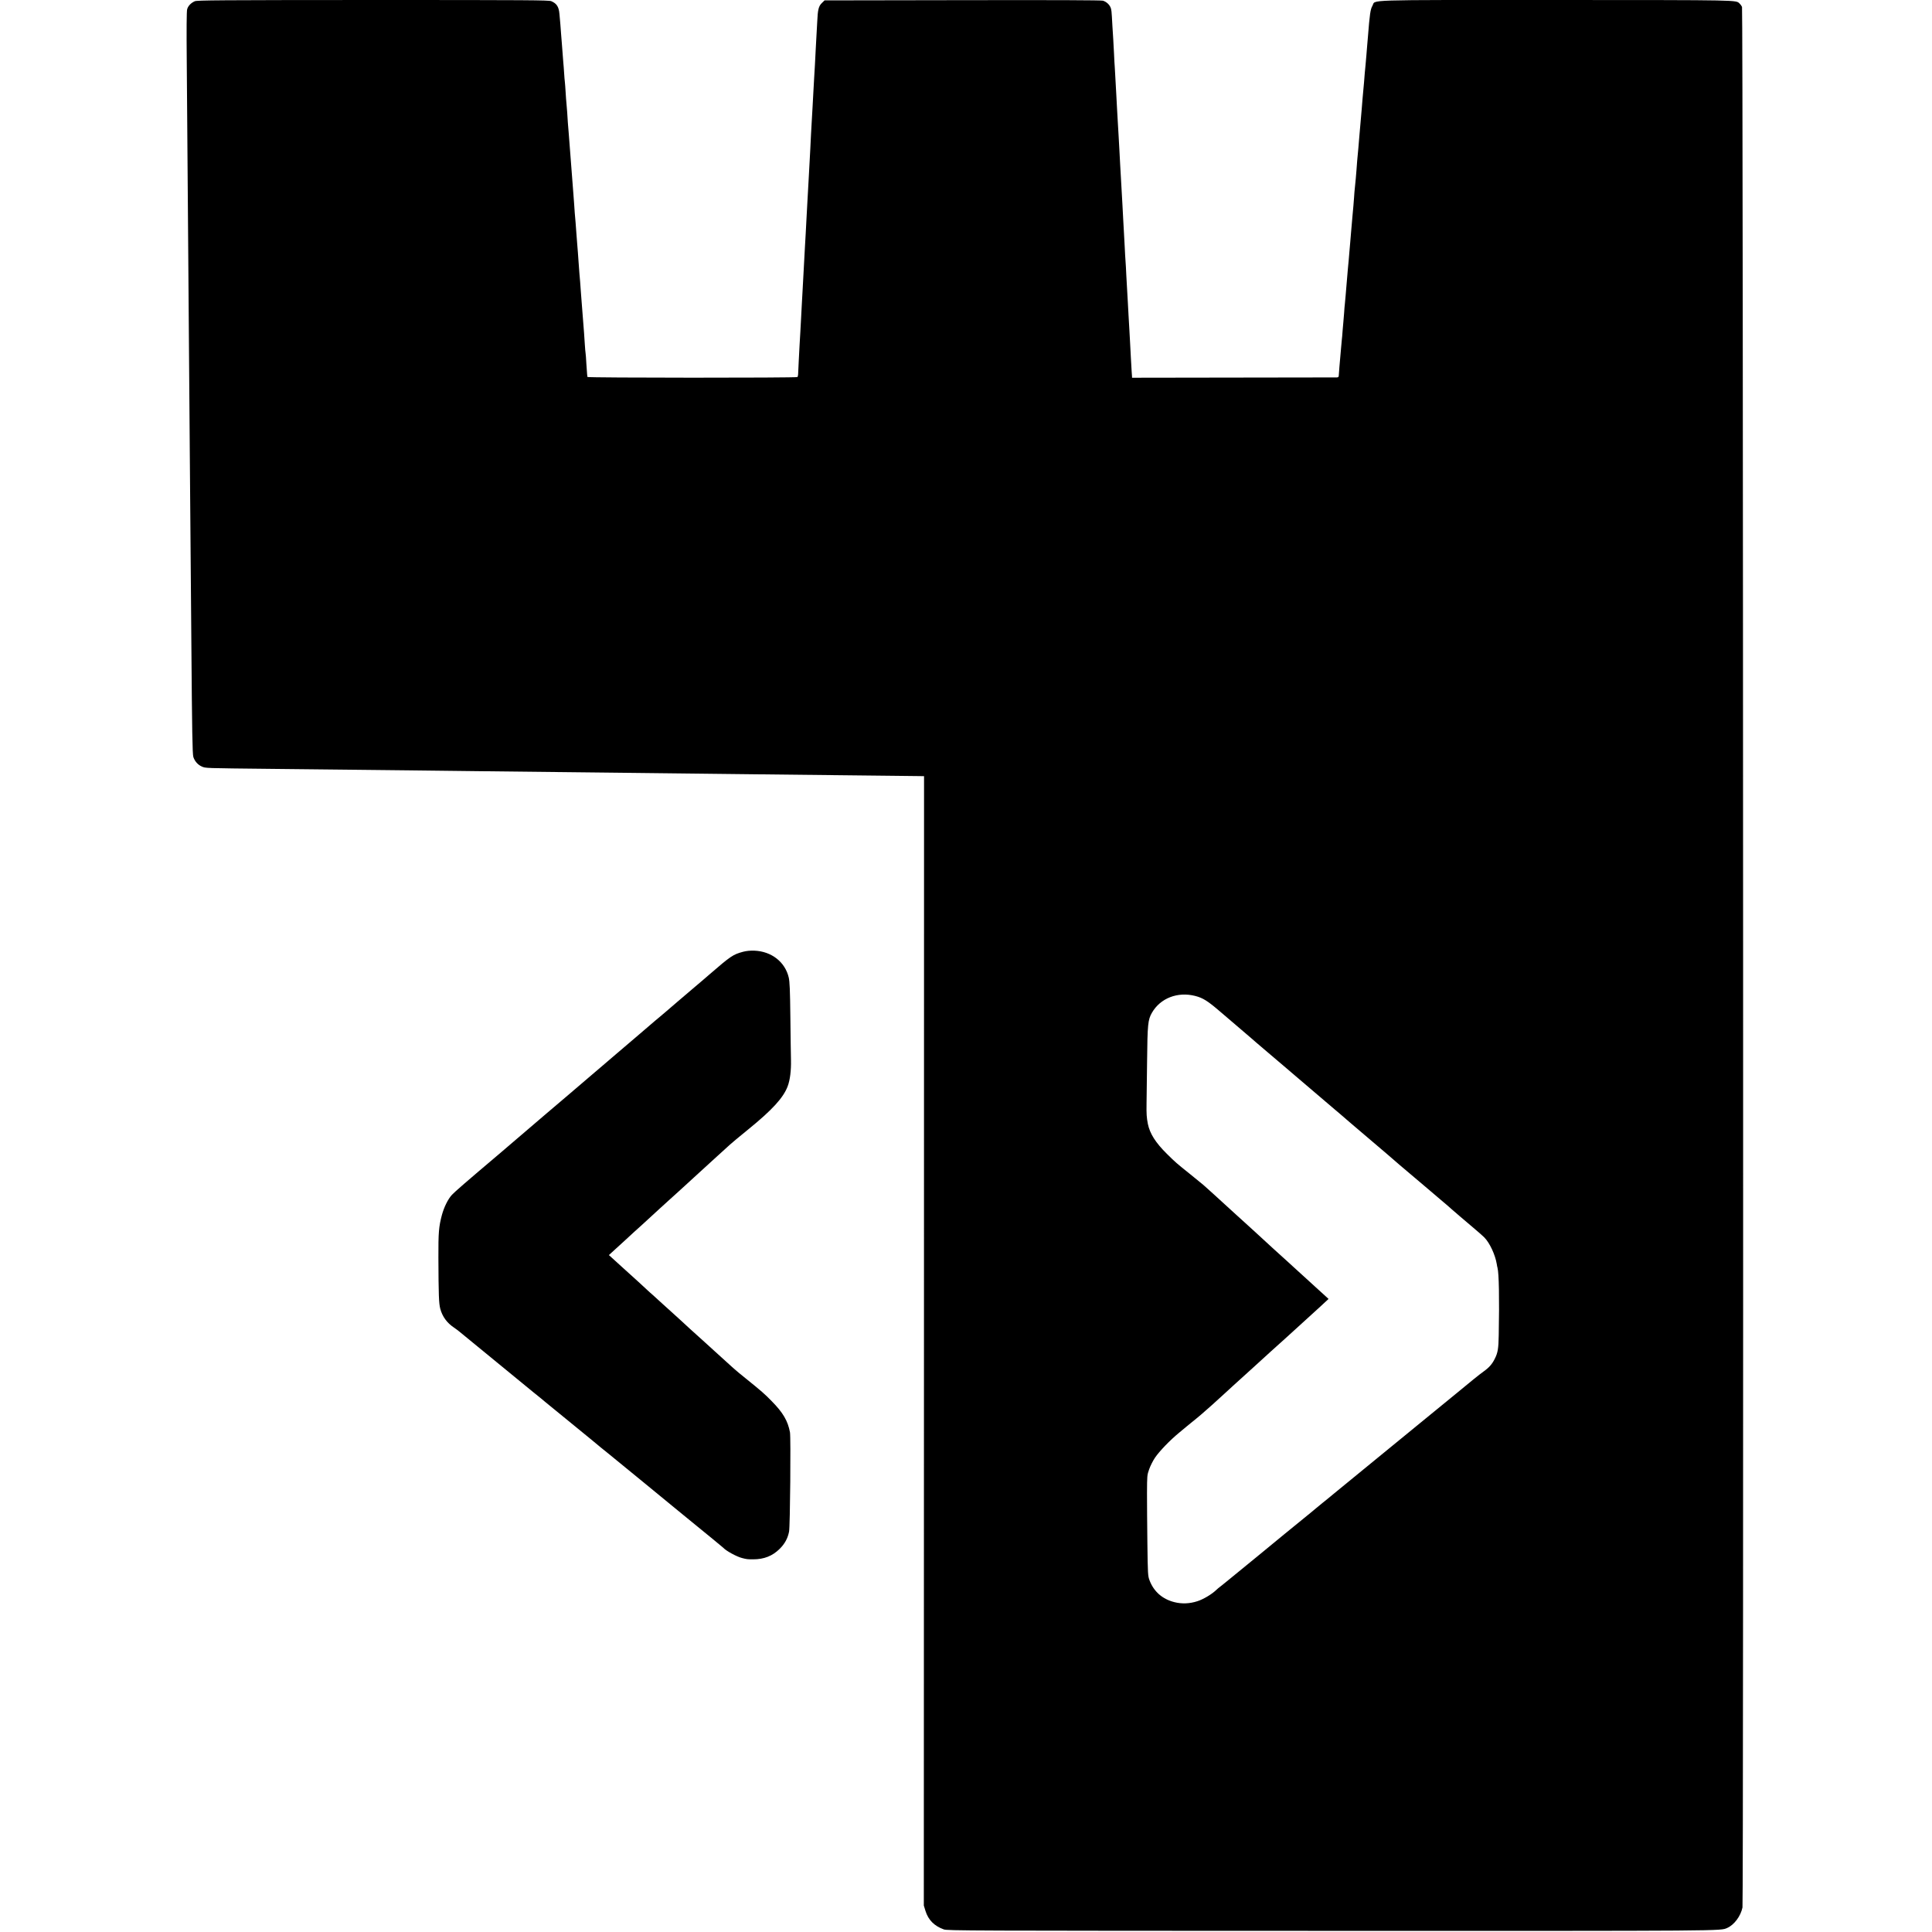
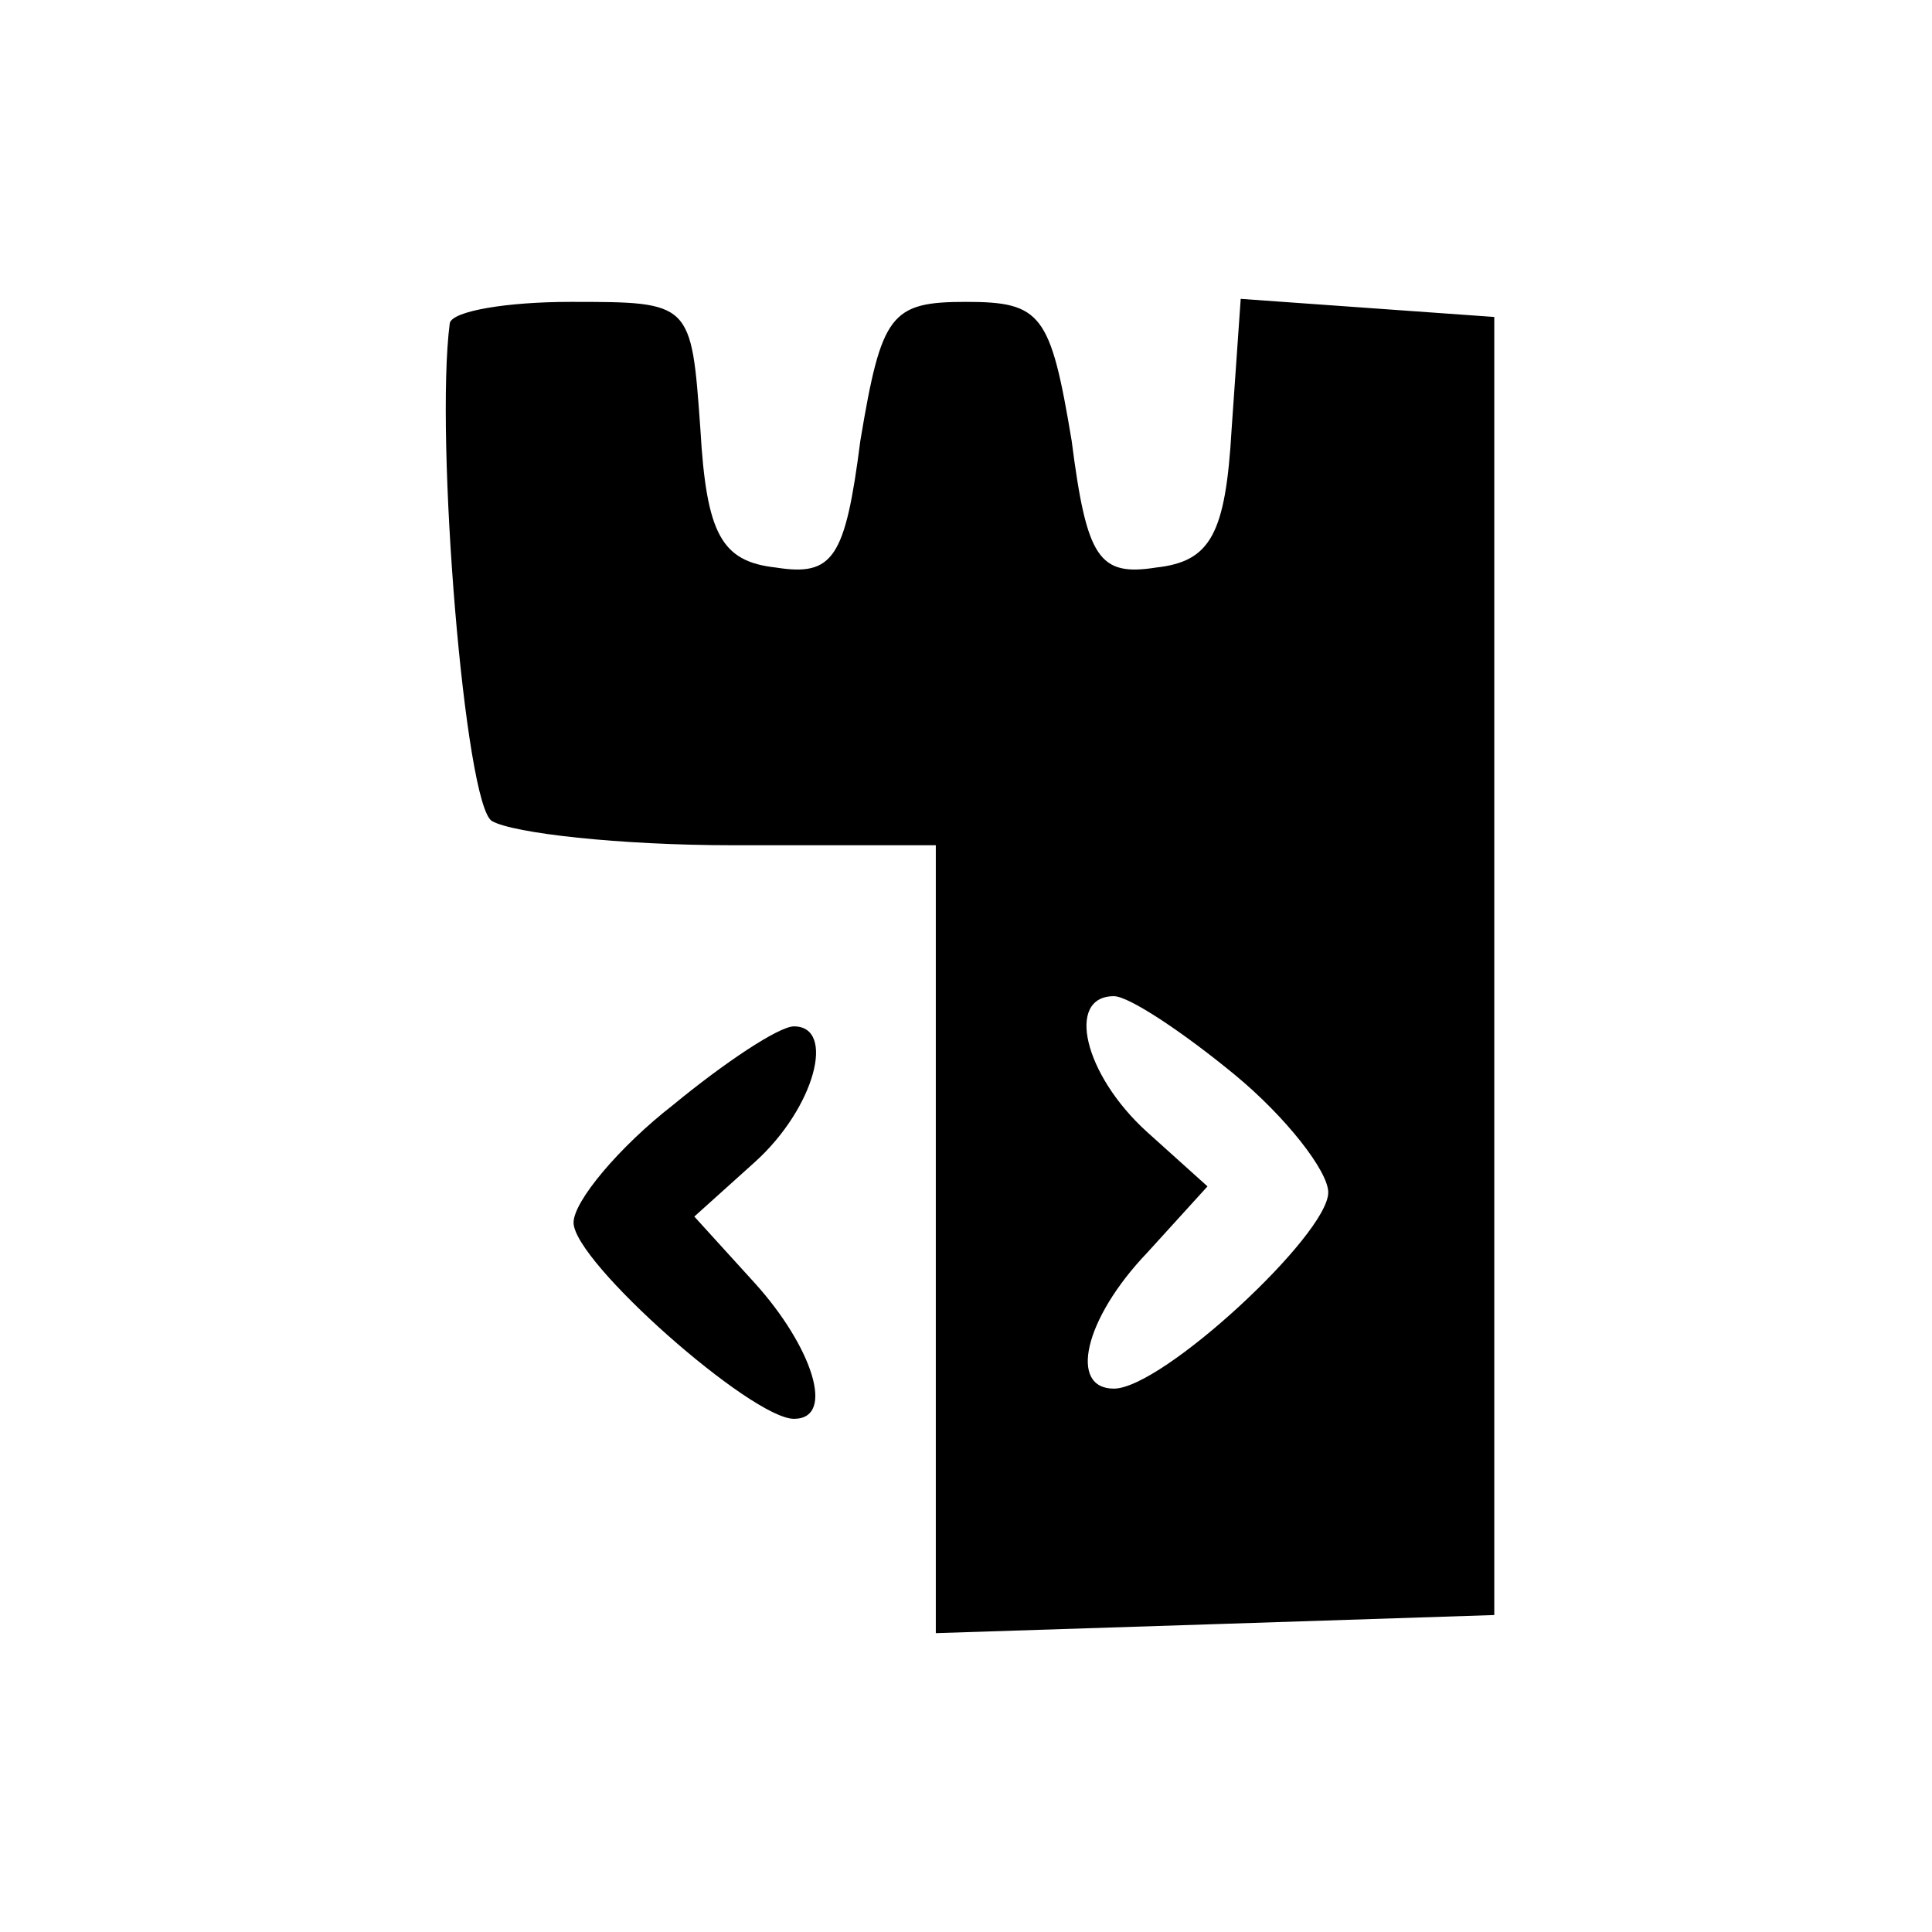
- <svg xmlns="http://www.w3.org/2000/svg" version="1.0" width="2519pt" height="2519pt" viewBox="0 0 2519 2519" preserveAspectRatio="xMidYMid meet">
-   <g transform="translate(0,2519) scale(0.1,-0.1)" fill="#000000" stroke="none">
-     <path d="M2540 25174 c-50 -22 -89 -62 -100 -106 -7 -24 -9 -262 -5 -685 3 -356 7 -938 10 -1293 3 -355 7 -933 10 -1285 3 -352 7 -935 10 -1295 3 -360 7 -936 10 -1280 7 -776 13 -1506 20 -2425 9 -1163 14 -1447 26 -1485 18 -55 58 -101 108 -123 54 -24 14 -22 931 -32 360 -4 781 -8 935 -10 154 -2 528 -6 830 -9 303 -4 721 -8 930 -11 392 -5 1148 -13 1805 -20 206 -2 600 -7 875 -10 275 -3 669 -8 875 -10 1015 -11 1571 -17 1830 -20 157 -2 313 -4 346 -4 l62 -1 -1 -7362 -2 -7363 22 -71 c37 -118 114 -195 238 -240 48 -17 272 -18 5060 -19 5199 -1 5063 -2 5155 38 91 40 176 154 199 267 15 74 9 24743 -6 24780 -6 14 -20 33 -31 43 -53 48 51 46 -2395 47 -2580 0 -2344 7 -2393 -76 -26 -45 -35 -104 -59 -409 -3 -27 -6 -75 -9 -105 -3 -30 -8 -91 -11 -135 -4 -44 -8 -96 -10 -115 -8 -78 -15 -159 -20 -230 -3 -41 -8 -91 -10 -110 -2 -19 -7 -69 -10 -110 -3 -41 -8 -97 -10 -125 -3 -27 -7 -79 -10 -115 -3 -36 -7 -87 -10 -115 -3 -27 -7 -79 -10 -115 -10 -127 -20 -237 -30 -340 -2 -19 -6 -73 -9 -120 -6 -81 -11 -130 -21 -230 -3 -25 -8 -79 -10 -120 -3 -41 -7 -93 -9 -115 -2 -22 -7 -76 -11 -120 -3 -44 -8 -96 -10 -115 -2 -19 -7 -71 -10 -115 -3 -44 -8 -98 -10 -120 -2 -22 -7 -74 -10 -115 -3 -41 -8 -95 -10 -120 -3 -25 -7 -72 -10 -105 -5 -64 -13 -161 -20 -235 -2 -25 -6 -79 -10 -120 -3 -41 -8 -91 -10 -110 -3 -19 -7 -73 -10 -120 -4 -47 -8 -101 -10 -120 -2 -19 -7 -71 -10 -115 -3 -44 -7 -96 -10 -115 -2 -19 -7 -69 -10 -110 -7 -83 -11 -128 -21 -240 -4 -41 -7 -90 -8 -107 -1 -28 -5 -33 -26 -34 -14 0 -620 -1 -1348 -2 l-1322 -2 -1 25 c-1 14 -2 39 -4 55 -1 17 -6 95 -10 175 -4 80 -8 165 -10 190 -2 25 -6 99 -9 165 -4 66 -8 152 -11 190 -2 39 -7 122 -10 185 -3 63 -8 142 -10 175 -2 33 -7 114 -10 180 -3 66 -7 147 -10 180 -3 33 -7 112 -10 175 -3 63 -8 147 -10 185 -2 39 -7 120 -10 180 -3 61 -7 146 -10 190 -10 170 -15 254 -20 355 -3 58 -7 137 -10 175 -2 39 -6 124 -10 190 -3 66 -8 147 -10 180 -2 33 -7 110 -10 170 -3 61 -8 148 -11 195 -3 47 -7 123 -9 170 -8 162 -16 305 -20 360 -3 30 -7 111 -10 180 -3 69 -8 152 -10 185 -2 33 -7 112 -11 175 -11 204 -12 215 -25 245 -18 40 -56 73 -99 86 -24 7 -618 9 -1832 7 l-1797 -3 -35 -34 c-43 -42 -54 -85 -61 -251 -4 -69 -8 -150 -10 -180 -2 -30 -7 -113 -10 -185 -3 -71 -8 -159 -10 -195 -3 -36 -7 -112 -10 -170 -3 -58 -8 -139 -10 -180 -2 -41 -7 -124 -10 -185 -3 -60 -7 -139 -10 -175 -2 -36 -7 -123 -11 -195 -3 -71 -7 -155 -9 -185 -2 -30 -6 -113 -10 -185 -3 -71 -8 -155 -10 -185 -2 -30 -7 -111 -10 -180 -3 -69 -8 -150 -10 -180 -2 -30 -7 -113 -10 -185 -3 -71 -8 -157 -10 -190 -2 -33 -7 -112 -10 -175 -13 -254 -23 -438 -30 -555 -2 -38 -7 -119 -10 -180 -3 -60 -7 -146 -10 -190 -3 -44 -7 -127 -10 -185 -4 -58 -8 -134 -10 -170 -2 -36 -7 -130 -11 -210 -3 -80 -7 -157 -8 -172 -1 -15 -5 -30 -9 -34 -12 -12 -2737 -11 -2738 1 0 6 -2 21 -4 35 -1 14 -6 77 -10 140 -3 63 -8 124 -10 135 -2 11 -7 63 -10 115 -4 52 -8 120 -10 150 -22 289 -23 301 -30 385 -4 39 -8 97 -10 130 -8 112 -15 210 -20 255 -2 25 -7 86 -10 135 -3 50 -8 113 -10 140 -3 28 -7 84 -10 125 -3 41 -8 100 -10 130 -3 30 -7 91 -10 135 -4 44 -8 101 -11 127 -2 25 -6 84 -9 130 -3 45 -7 106 -10 133 -4 49 -8 94 -20 260 -3 44 -8 103 -10 130 -2 28 -7 86 -10 130 -3 44 -8 103 -10 130 -2 28 -7 86 -10 130 -4 44 -8 104 -11 134 -2 30 -6 93 -9 140 -3 47 -8 102 -10 121 -2 19 -7 80 -10 135 -3 55 -8 116 -10 135 -3 19 -7 73 -10 120 -3 47 -7 105 -10 130 -2 25 -7 83 -10 130 -4 47 -8 105 -10 130 -2 25 -7 81 -10 125 -5 79 -11 146 -21 255 -8 92 -36 135 -107 165 -33 13 -285 15 -2324 15 -2019 -1 -2292 -3 -2323 -16z m13042 -12969 c103 -26 166 -66 334 -211 56 -49 182 -156 233 -199 13 -11 29 -24 35 -30 6 -5 40 -35 76 -65 36 -30 67 -57 70 -60 3 -4 70 -61 150 -129 208 -176 249 -211 301 -256 25 -22 57 -49 70 -60 36 -30 520 -443 549 -468 14 -13 52 -45 85 -72 32 -28 66 -57 75 -65 9 -8 40 -35 70 -60 70 -59 418 -355 450 -383 14 -12 57 -49 95 -82 39 -33 72 -62 75 -65 3 -3 32 -27 65 -55 33 -27 62 -52 65 -55 3 -3 32 -28 65 -55 33 -28 62 -52 65 -55 3 -3 32 -28 65 -55 33 -28 69 -58 80 -68 11 -10 72 -62 135 -115 63 -53 122 -103 130 -112 8 -8 58 -51 110 -95 52 -44 97 -82 100 -85 3 -3 48 -41 100 -85 52 -44 108 -93 123 -109 70 -71 142 -225 162 -346 3 -19 7 -42 10 -50 19 -73 25 -394 16 -876 -3 -180 -12 -230 -51 -309 -35 -71 -75 -116 -148 -168 -47 -33 -188 -147 -332 -267 -25 -21 -148 -122 -275 -225 -126 -103 -250 -204 -274 -224 -24 -20 -52 -43 -62 -51 -9 -8 -34 -28 -55 -45 -20 -16 -67 -55 -104 -85 -36 -30 -86 -71 -110 -90 -69 -56 -623 -509 -645 -528 -11 -9 -56 -46 -100 -82 -44 -35 -85 -69 -91 -75 -6 -5 -29 -23 -50 -40 -21 -16 -57 -46 -79 -65 -23 -19 -55 -46 -72 -60 -130 -105 -548 -447 -678 -555 -22 -18 -121 -99 -220 -180 -99 -80 -200 -163 -224 -183 -24 -20 -54 -44 -65 -52 -12 -8 -34 -27 -51 -43 -56 -54 -167 -120 -243 -144 -100 -33 -204 -37 -301 -12 -157 40 -269 139 -324 287 -20 54 -22 80 -27 477 -3 231 -5 526 -5 655 1 230 1 237 28 313 15 43 49 111 76 151 59 86 192 225 316 327 50 41 92 76 95 79 3 3 28 23 55 45 98 78 181 149 275 234 52 47 126 115 165 150 38 35 88 81 110 101 22 20 141 128 265 240 124 112 230 209 236 215 6 5 46 42 89 80 43 39 88 79 100 90 34 32 222 203 334 304 14 13 70 64 125 114 l98 91 -39 36 c-21 19 -81 73 -132 120 -51 46 -103 93 -115 105 -12 11 -67 61 -121 110 -55 50 -112 102 -128 117 -16 15 -63 58 -105 95 -42 37 -85 77 -97 88 -11 11 -67 63 -125 115 -57 52 -111 102 -120 110 -9 8 -59 53 -110 100 -52 47 -105 96 -119 108 -84 77 -122 111 -171 156 -53 49 -205 187 -252 228 -13 11 -88 73 -168 137 -181 145 -194 156 -305 266 -149 147 -223 265 -249 392 -16 83 -19 128 -17 263 1 58 4 305 7 550 5 487 11 544 63 635 109 190 334 278 563 220z" />
-     <path d="M9690 12781 c-133 -36 -160 -54 -440 -296 -25 -22 -68 -59 -95 -82 -28 -23 -60 -50 -71 -60 -48 -41 -136 -116 -249 -212 -66 -57 -134 -115 -150 -129 -17 -15 -55 -47 -85 -72 -30 -25 -57 -47 -60 -50 -3 -3 -34 -30 -70 -60 -35 -30 -99 -84 -140 -120 -42 -36 -100 -86 -130 -111 -30 -26 -109 -93 -176 -150 -66 -57 -145 -124 -174 -149 -30 -25 -72 -61 -94 -80 -73 -62 -87 -75 -351 -300 -143 -122 -269 -229 -280 -238 -25 -21 -229 -195 -270 -231 -16 -14 -91 -78 -165 -141 -74 -63 -140 -119 -146 -125 -7 -5 -34 -29 -60 -51 -403 -341 -556 -474 -592 -513 -51 -55 -102 -159 -130 -261 -41 -154 -47 -230 -46 -555 2 -494 6 -597 24 -668 27 -102 87 -185 180 -247 19 -13 49 -35 66 -49 38 -32 81 -67 205 -168 101 -82 745 -610 766 -628 7 -5 18 -14 25 -20 25 -19 123 -100 128 -105 3 -3 52 -43 110 -90 58 -47 114 -92 125 -102 11 -9 90 -73 175 -143 85 -70 164 -134 175 -143 11 -9 45 -37 75 -62 30 -25 57 -47 60 -50 4 -4 59 -48 124 -100 10 -8 33 -27 50 -41 17 -15 198 -162 401 -328 204 -167 380 -311 391 -321 12 -9 84 -68 160 -131 260 -212 469 -383 474 -389 35 -40 176 -117 245 -134 61 -16 71 -17 145 -17 141 0 251 43 345 136 67 66 106 138 123 225 14 71 24 1227 12 1295 -28 149 -90 256 -238 406 -93 96 -133 130 -342 299 -58 46 -120 98 -139 115 -19 16 -39 35 -45 40 -6 6 -36 33 -66 60 -31 28 -98 88 -149 135 -52 47 -106 96 -121 110 -45 41 -185 168 -207 187 -11 10 -63 57 -115 106 -53 48 -106 97 -119 108 -13 11 -64 57 -114 103 -49 45 -110 100 -134 122 -25 21 -54 48 -66 59 -11 11 -65 61 -119 110 -122 111 -102 93 -221 200 -55 50 -115 104 -133 121 l-33 30 93 85 c51 46 102 93 114 104 26 25 200 184 228 208 24 22 200 183 231 212 12 11 62 56 110 100 49 44 96 87 105 95 9 8 58 53 110 100 51 47 105 96 120 110 84 77 215 197 232 212 19 16 157 142 233 212 22 21 130 110 239 199 313 254 460 414 516 564 31 82 46 206 43 341 -2 65 -5 317 -8 562 -4 355 -9 459 -21 514 -47 203 -224 342 -448 351 -55 2 -102 -3 -146 -14z" />
+ <svg xmlns="http://www.w3.org/2000/svg" version="1.0" width="64pt" height="64pt" viewBox="0 0 64 64" preserveAspectRatio="xMidYMid meet">
+   <g transform="translate(0,64) scale(0.1,-0.1)" fill="#000000" stroke="none">
+     <path d="M149 533 c-5 -38 5 -160 14 -165 7 -4 42 -8 80 -8 l67 0 0 -130 0 -131 93 3 92 3 0 215 0 215 -42 3 -42 3 -3 -43 c-2 -35 -7 -44 -25 -46 -19 -3 -23 3 -28 42 -7 42 -10 46 -35 46 -25 0 -28 -4 -35 -46 -5 -39 -9 -45 -28 -42 -18 2 -23 11 -25 46 -3 42 -3 42 -43 42 -21 0 -39 -3 -40 -7z m260 -249 c17 -14 31 -32 31 -39 0 -14 -55 -65 -71 -65 -15 0 -10 23 11 45 l20 22 -20 18 c-21 19 -27 45 -11 45 5 0 23 -12 40 -26z" />
+     <path d="M223 274 c-18 -14 -33 -32 -33 -39 0 -13 59 -65 73 -65 14 0 6 24 -13 45 l-20 22 20 18 c20 18 27 45 13 45 -5 0 -23 -12 -40 -26z" />
  </g>
</svg>
